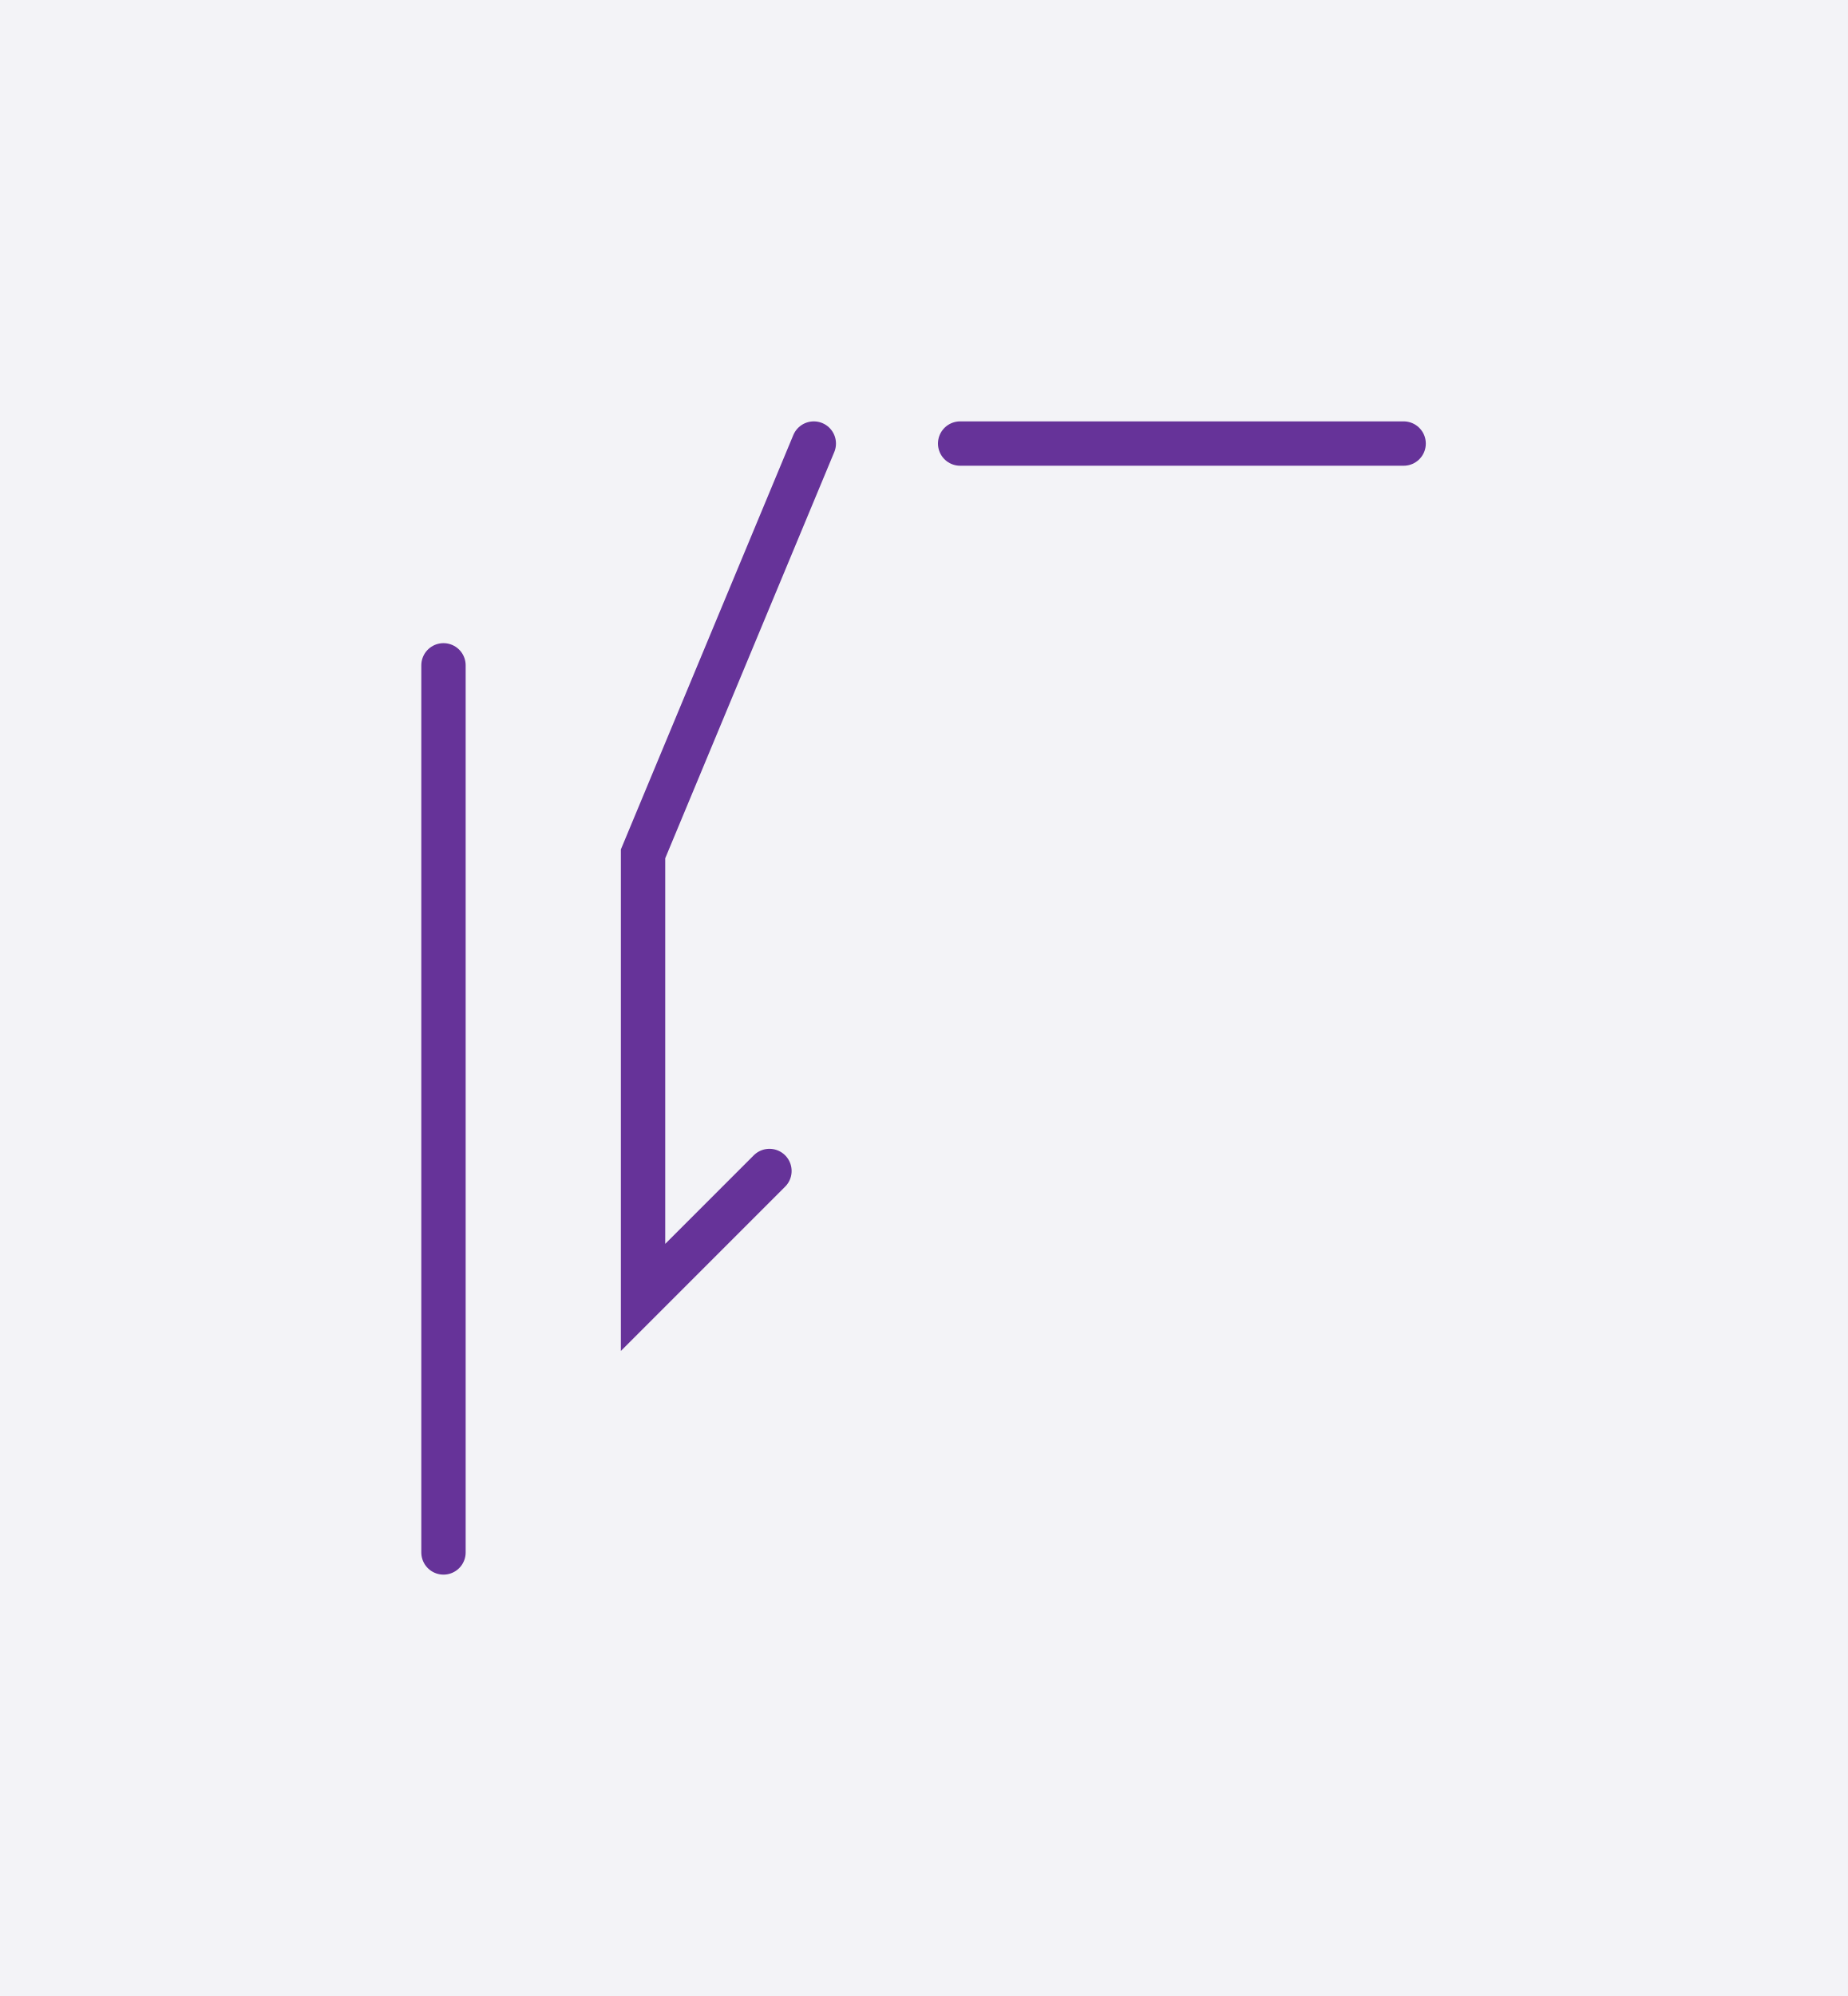
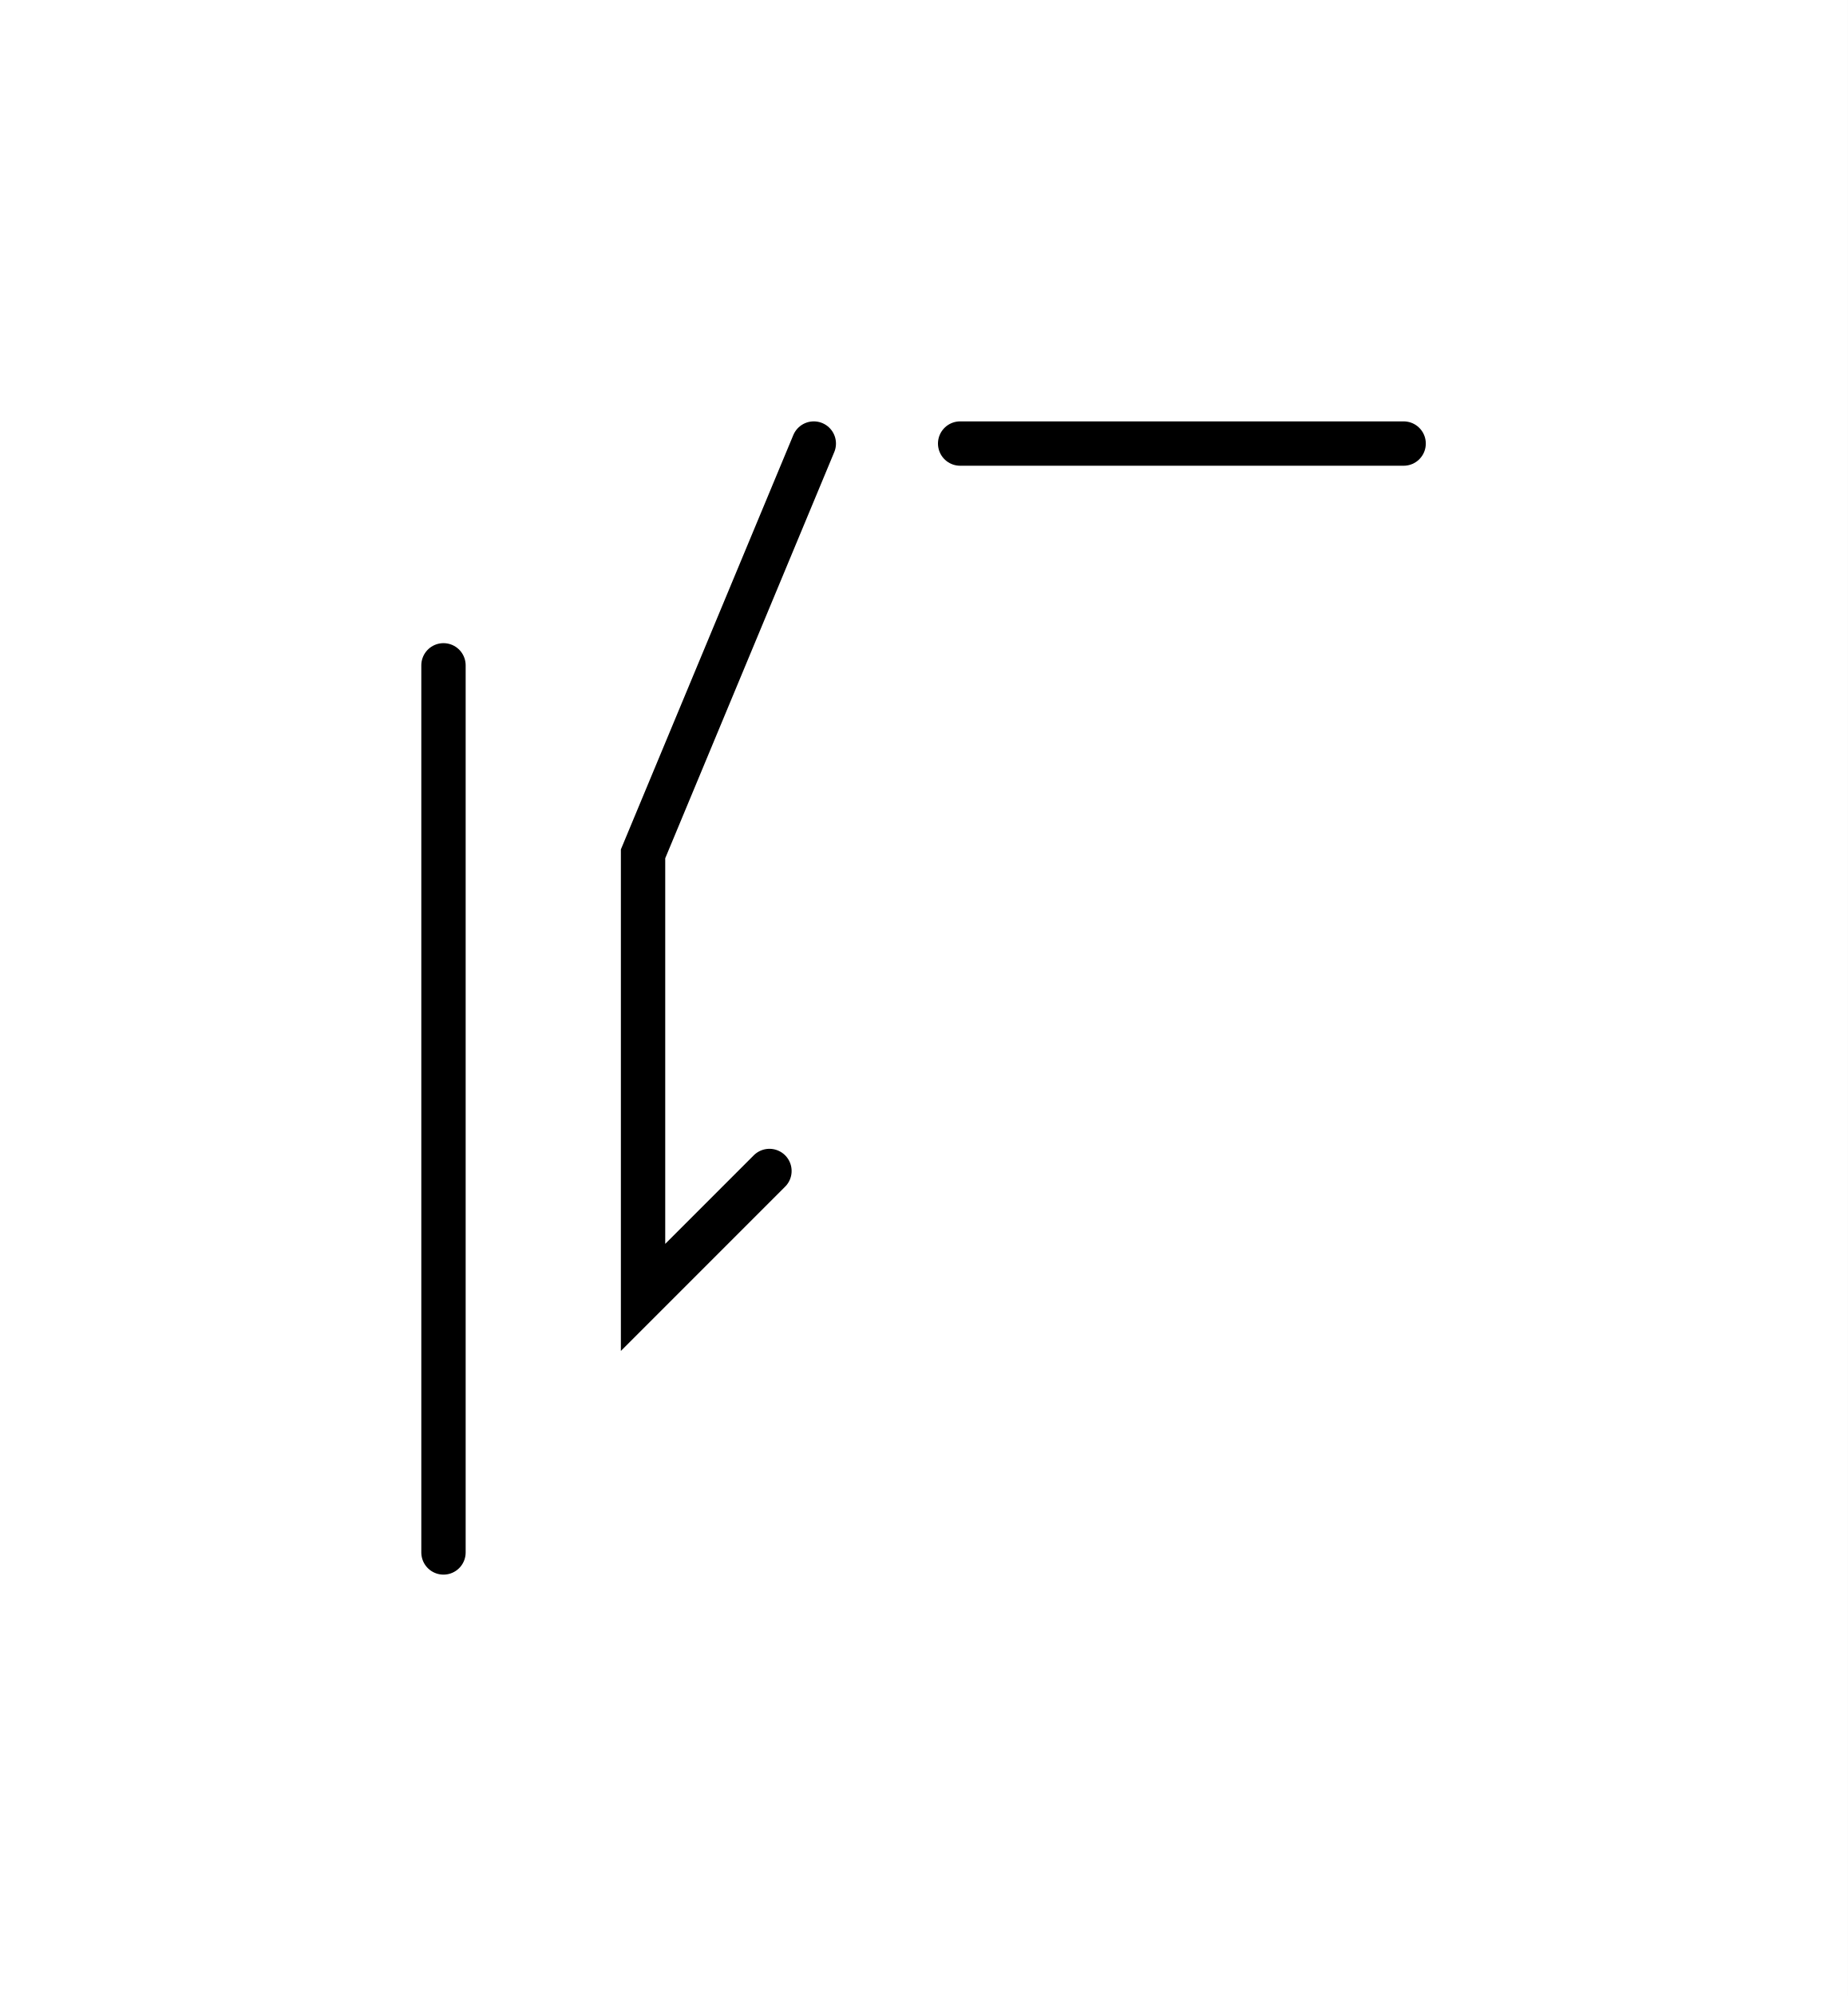
<svg xmlns="http://www.w3.org/2000/svg" width="83.333" height="90.0" style="fill:none; stroke-linecap:round;">
-   <rect width="100%" height="100%" fill="#F3F3F7" />
-   <path stroke="#663399" stroke-width="2" d="M 90,50" />
-   <path stroke="#663399" stroke-width="2" d="M 20,30 20,70" />
-   <path stroke="#663399" stroke-width="2" d="M 26.7,70" />
-   <path stroke="#663399" stroke-width="2" d="M 36.7,20 29,38.5 29,58.5 34.7,52.8" />
-   <path stroke="#663399" stroke-width="2" d="M 43.3,70" />
-   <path stroke="#663399" stroke-width="2" d="M 43.3,20 63.3,20" />
+   <rect width="100%" height="100%" fill="#FFFFFF" />
+   <path stroke="#000000" stroke-width="2" d="M 90,50" />
+   <path stroke="#000000" stroke-width="2" d="M 20,30 20,70" />
+   <path stroke="#000000" stroke-width="2" d="M 26.7,70" />
+   <path stroke="#000000" stroke-width="2" d="M 36.7,20 29,38.5 29,58.5 34.7,52.8" />
+   <path stroke="#000000" stroke-width="2" d="M 43.3,70" />
+   <path stroke="#000000" stroke-width="2" d="M 43.3,20 63.3,20" />
</svg>
